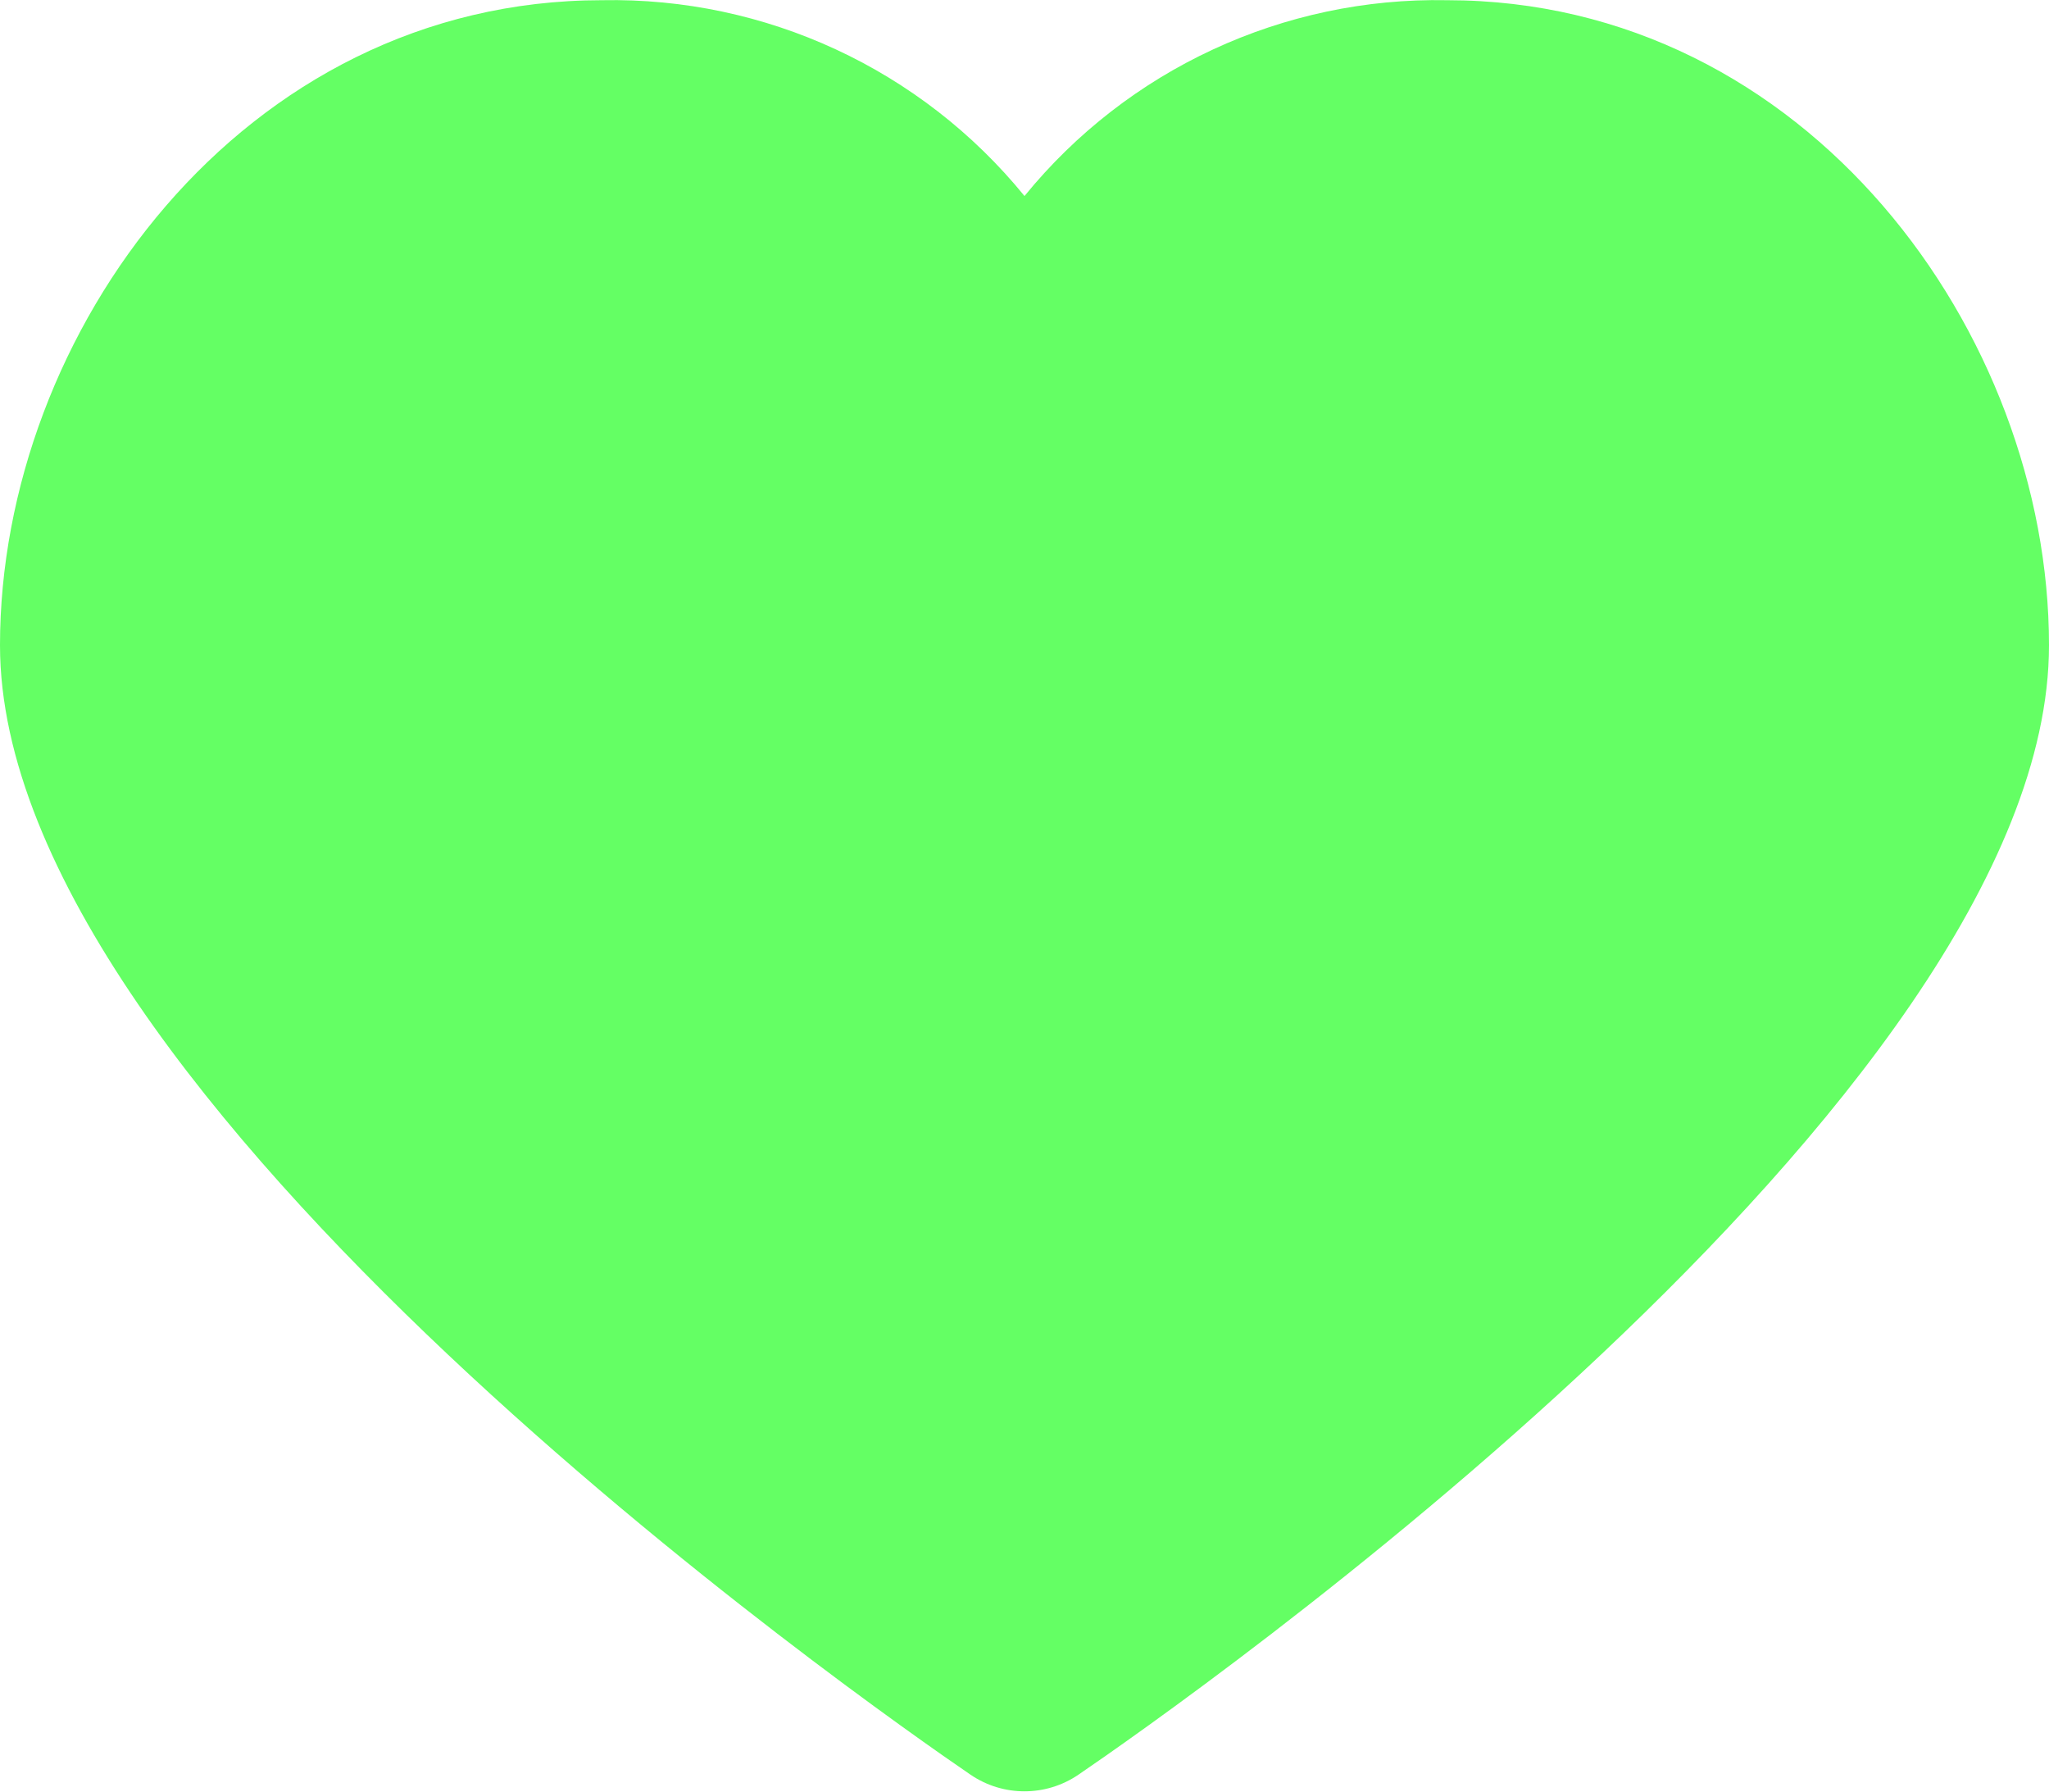
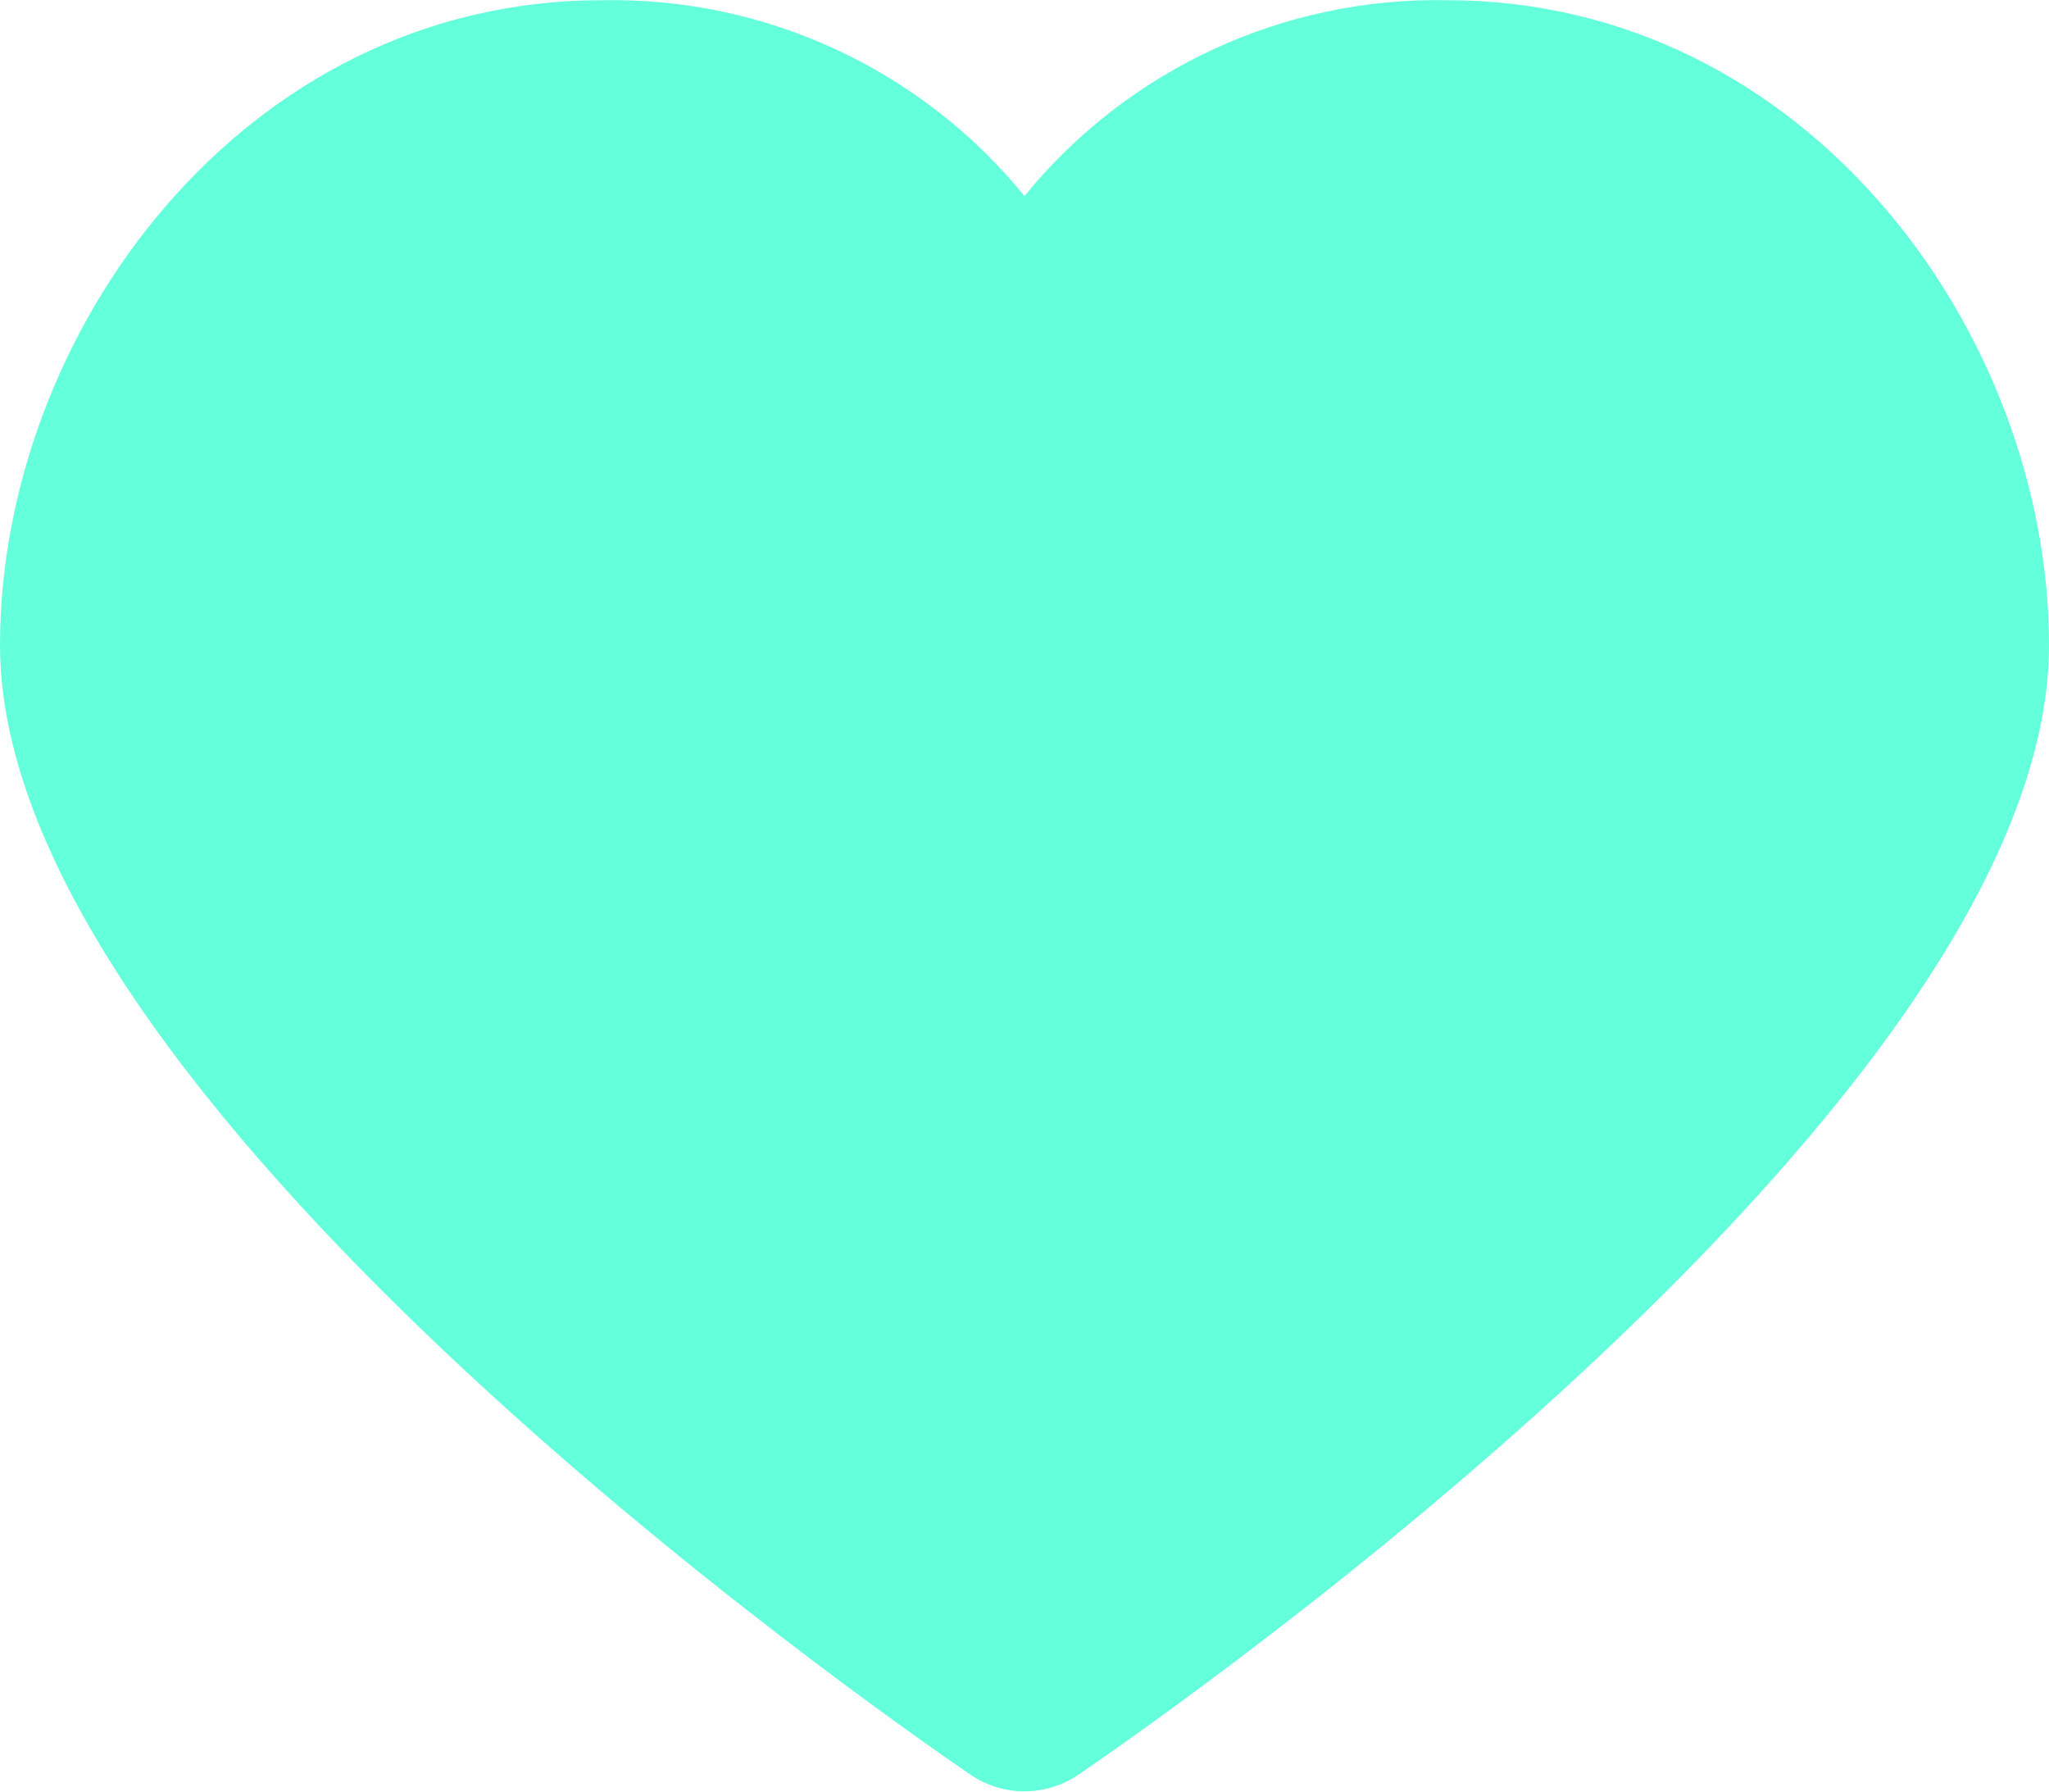
<svg xmlns="http://www.w3.org/2000/svg" width="40" height="34.963" viewBox="0 0 40 34.963">
  <g id="noun_Heart_17453" transform="translate(0 -6.296)">
    <g id="Group_1" data-name="Group 1" transform="translate(0 6.296)">
-       <path id="Path_1" data-name="Path 1" d="M28.247,6.3A10.378,10.378,0,0,0,20,10.122,10.378,10.378,0,0,0,11.752,6.3C4.722,6.3,0,12.808,0,18.89c0,8.854,17.007,20.72,18.946,22.044a1.871,1.871,0,0,0,2.107,0C22.993,39.611,40,27.744,40,18.89,40,12.808,35.277,6.3,28.247,6.3Z" transform="translate(0 -6.296)" fill="#64ff64" />
+       <path id="Path_1" data-name="Path 1" d="M28.247,6.3A10.378,10.378,0,0,0,20,10.122,10.378,10.378,0,0,0,11.752,6.3C4.722,6.3,0,12.808,0,18.89c0,8.854,17.007,20.72,18.946,22.044a1.871,1.871,0,0,0,2.107,0C22.993,39.611,40,27.744,40,18.89,40,12.808,35.277,6.3,28.247,6.3Z" transform="translate(0 -6.296)" fill="#64ffdb" />
    </g>
  </g>
</svg>
